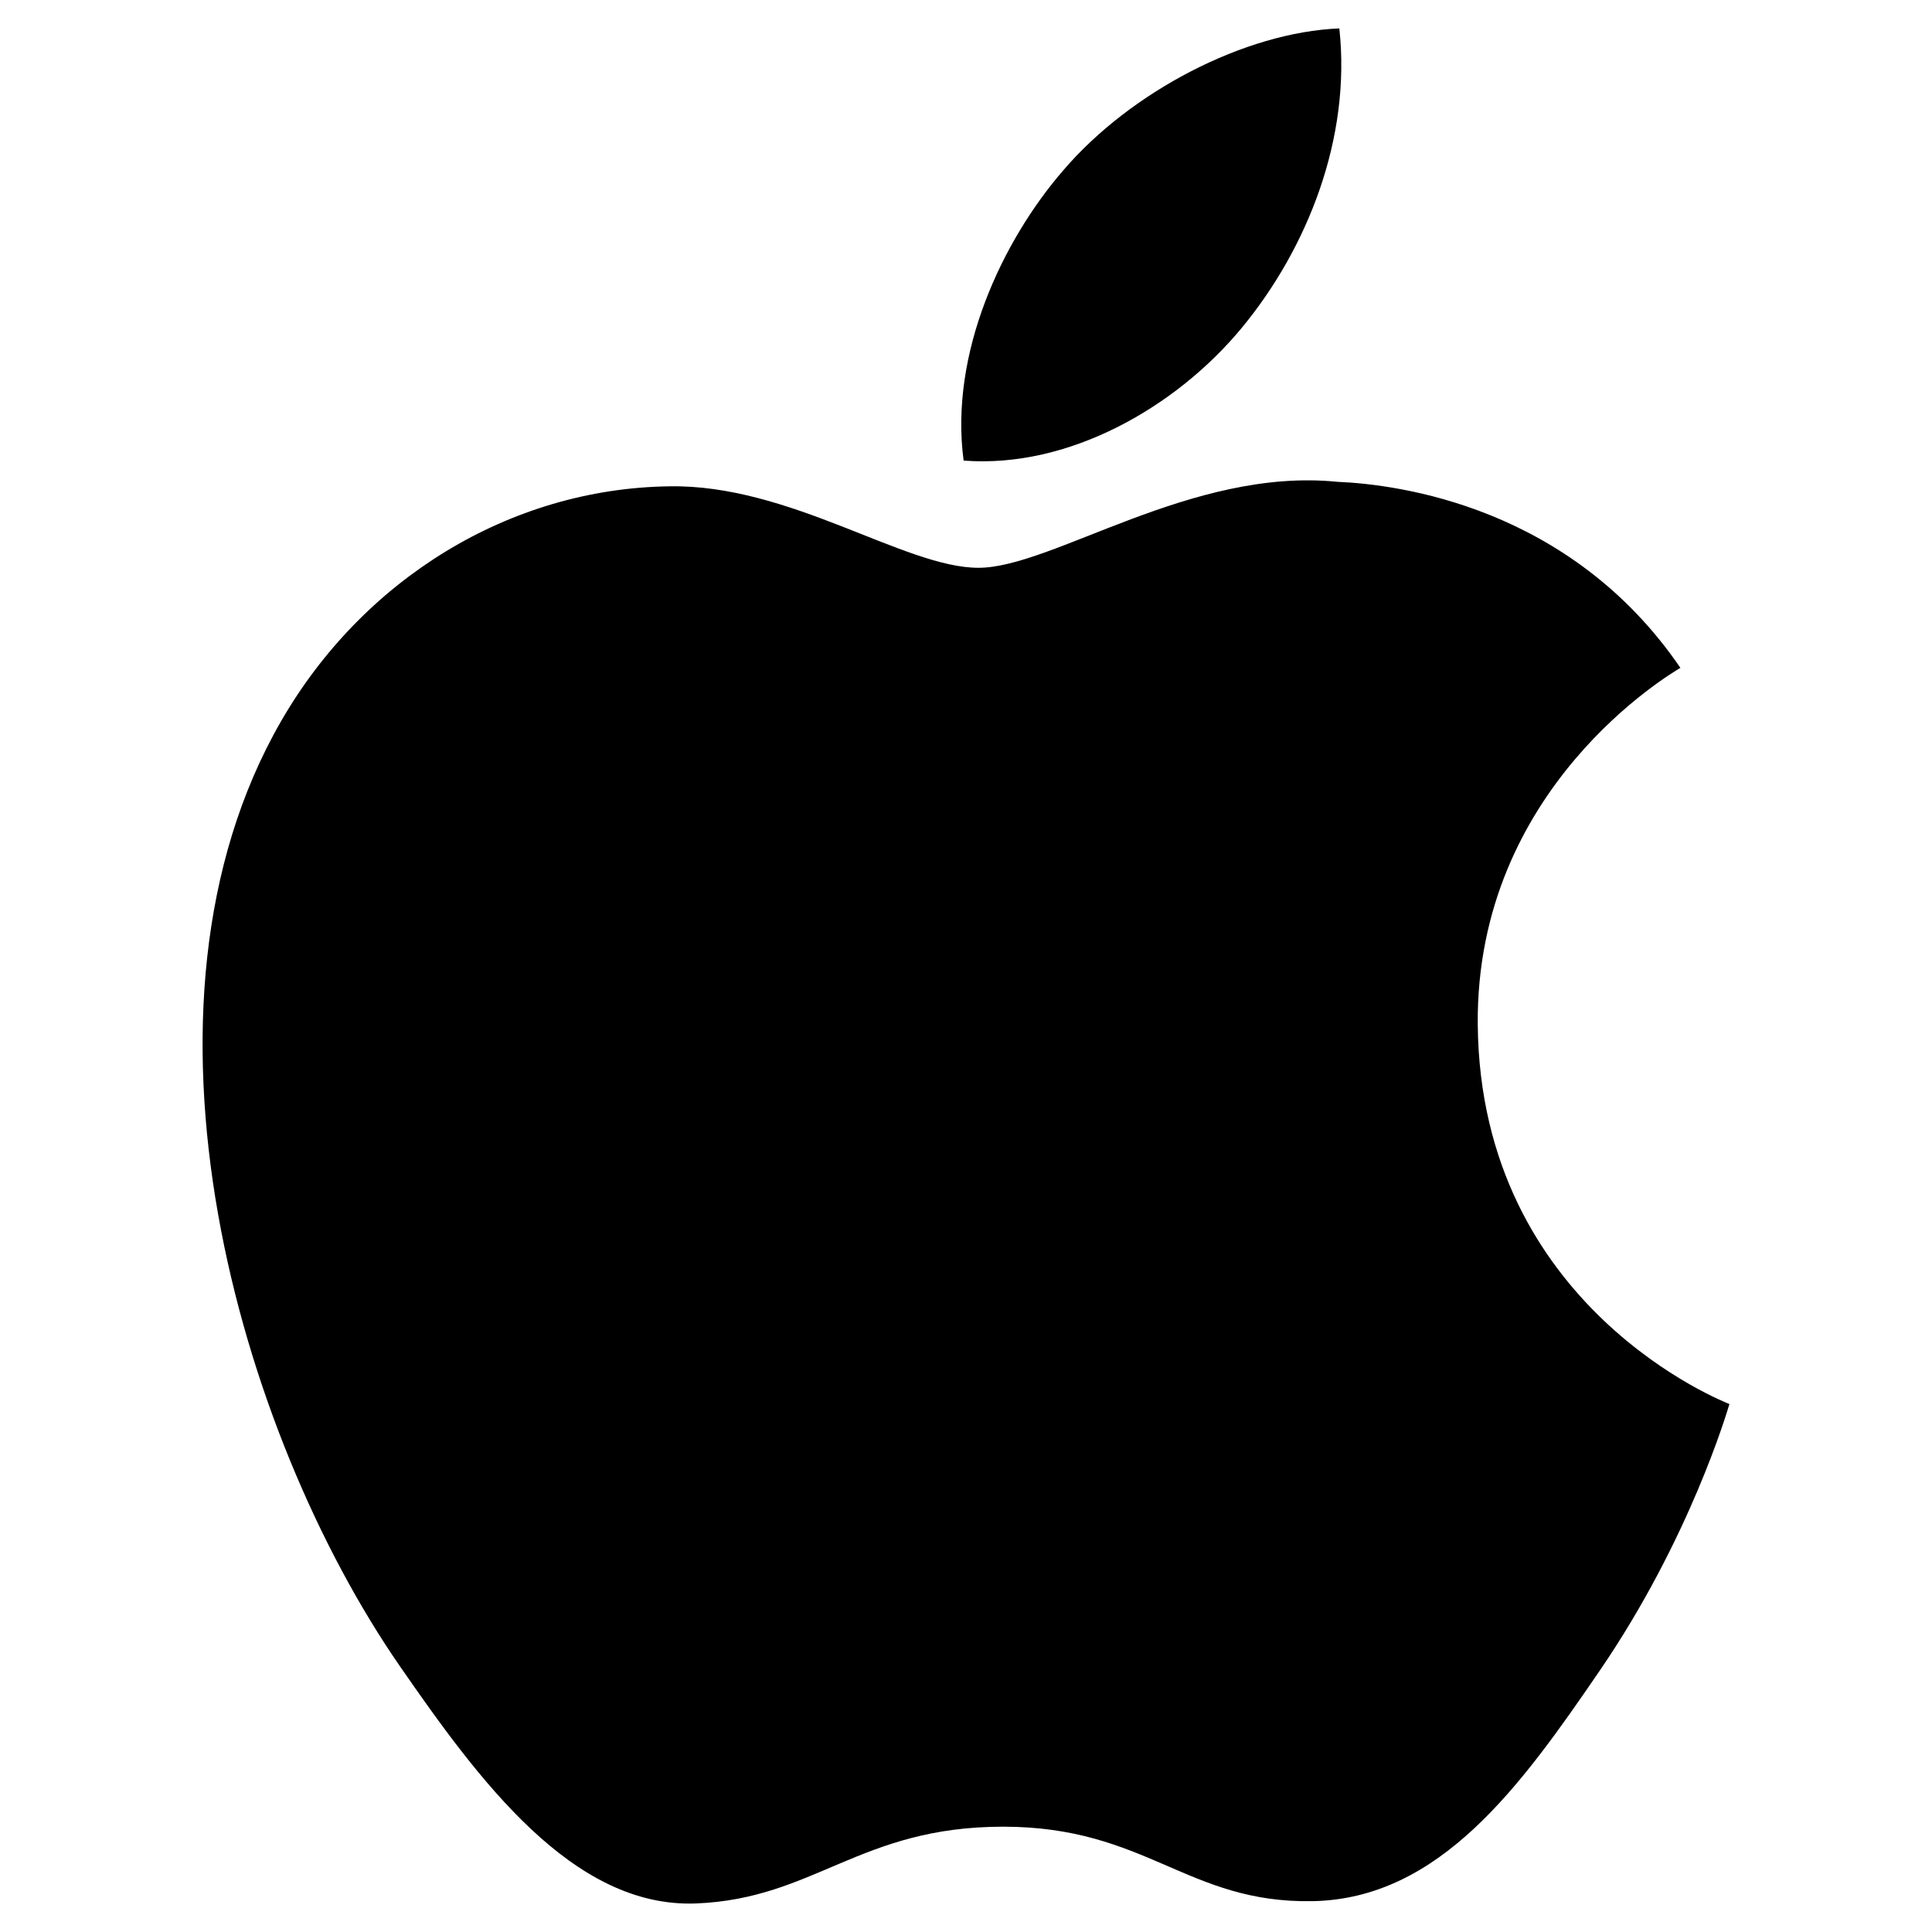
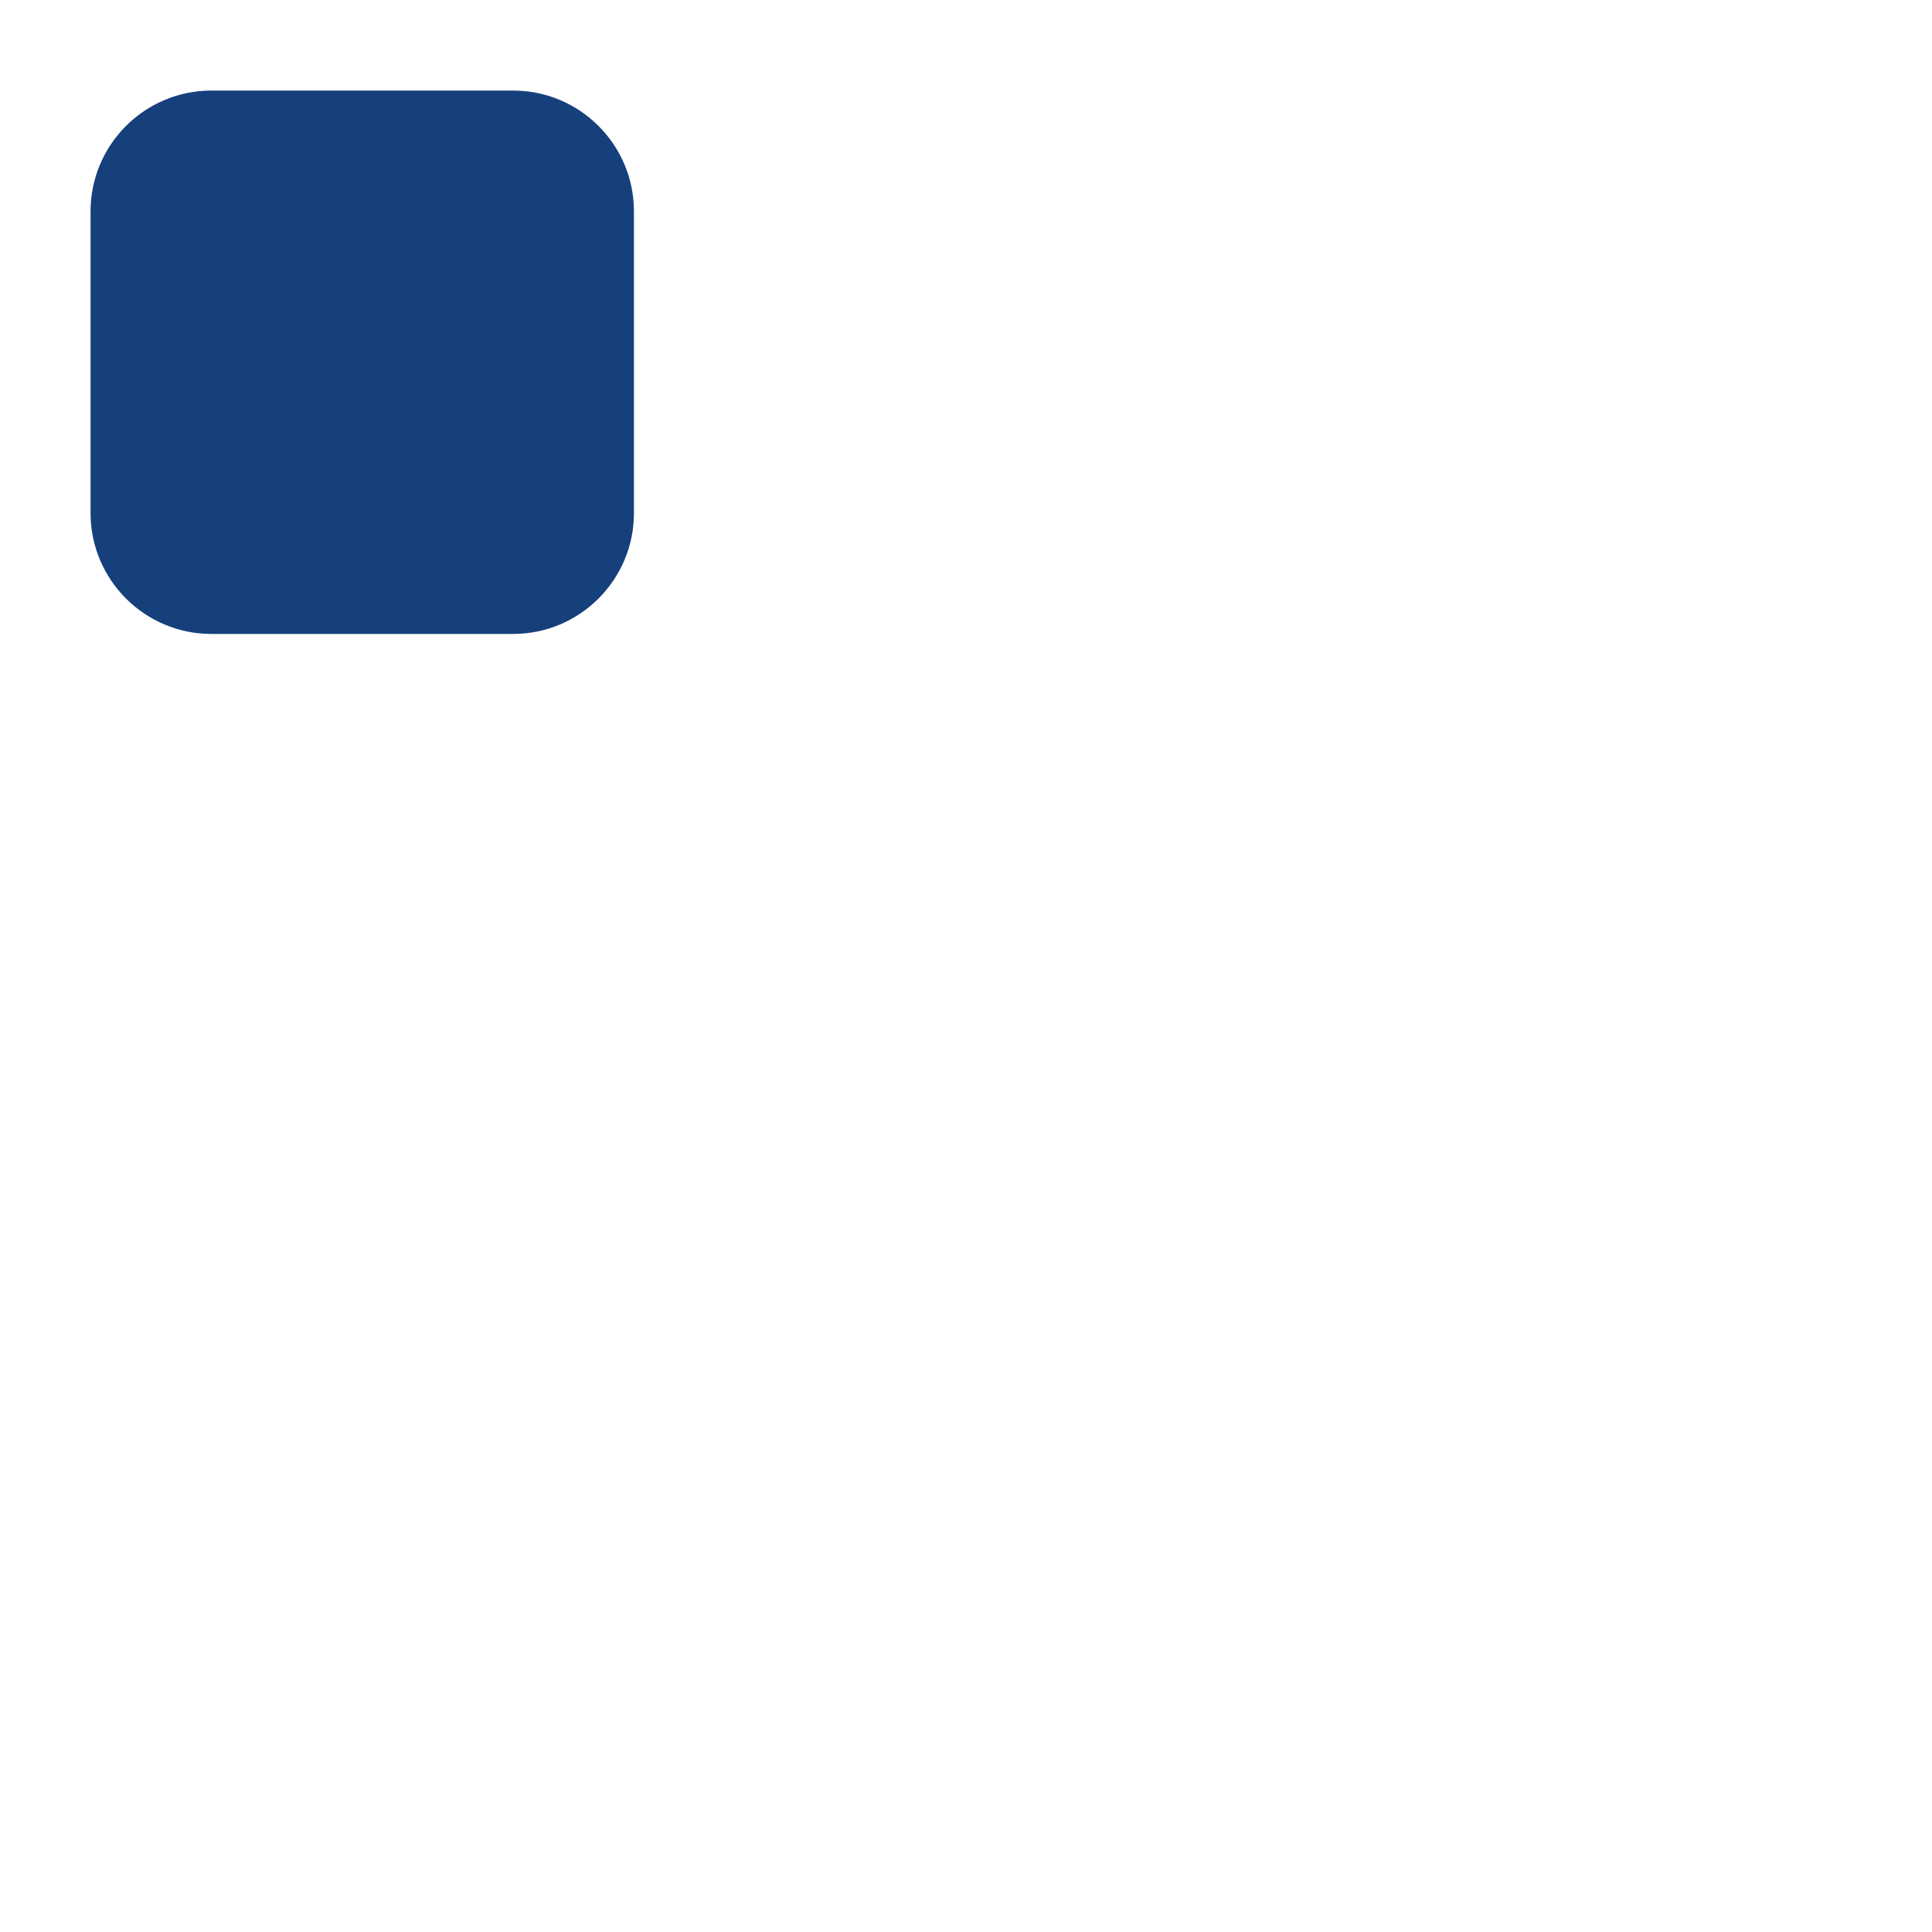
<svg xmlns="http://www.w3.org/2000/svg" viewBox="0 0 128 128">
-   <path d="M97.905 67.885c.174 18.8 16.494 25.057 16.674 25.137-.138.44-2.607 8.916-8.597 17.669-5.178 7.568-10.553 15.108-19.018 15.266-8.318.152-10.993-4.934-20.504-4.934-9.508 0-12.479 4.776-20.354 5.086-8.172.31-14.395-8.185-19.616-15.724C15.822 94.961 7.669 66.8 18.616 47.791c5.438-9.44 15.158-15.417 25.707-15.571 8.024-.153 15.598 5.398 20.503 5.398 4.902 0 14.106-6.676 23.782-5.696 4.051.169 15.421 1.636 22.722 12.324-.587.365-13.566 7.921-13.425 23.639M82.272 21.719c4.338-5.251 7.258-12.563 6.462-19.836-6.254.251-13.816 4.167-18.301 9.416-4.02 4.647-7.54 12.087-6.591 19.216 6.971.54 14.091-3.542 18.43-8.796" />
+   <path fill="#15407c" d="M34,42H14c-4.411,0-8-3.589-8-8V14c0-4.411,3.589-8,8-8h20c4.411,0,8,3.589,8,8v20 C42,38.411,38.411,42,34,42z" />
+   <radialGradient id="rH5S0PHLNw_OwpwiiglKba" cx="32.217" cy="26.315" r="18.488" gradientUnits="userSpaceOnUse">
+     <stop offset=".074" stop-color="#2080f3" />
+     <stop offset="1" stop-color="#53d390" stop-opacity="0" />
+   </radialGradient>
+   <path fill="url(#undefined)" d="M21.216,36.076l-7.05-5.237c-1.555-1.155-1.555-3.521,0-4.677l7.05-5.237 c1.659-1.233,3.909-1.233,5.568,0l7.05,5.237c1.555,1.155,1.555,3.521,0,4.677l-7.05,5.237 C25.125,37.308,22.875,37.308,21.216,36.076z" />
+   <radialGradient id="rH5S0PHLNw_OwpwiiglKbb" cx="21.652" cy="36" r="13.714" gradientTransform="matrix(.4789 -.8779 1.6064 .8762 -46.546 23.465)" gradientUnits="userSpaceOnUse">
+     <stop offset=".074" stop-color="#50ce96" stop-opacity=".941" />
+     <stop offset="1" stop-color="#2080f2" stop-opacity="0" />
+   </radialGradient>
+   <path fill="url(#undefined)" d="M21.216,36.076l-7.05-5.237c-1.555-1.155-1.555-3.521,0-4.677l7.05-5.237 c1.659-1.233,3.909-1.233,5.568,0l7.05,5.237c1.555,1.155,1.555,3.521,0,4.677l-7.05,5.237 C25.125,37.308,22.875,37.308,21.216,36.076z" />
+   <radialGradient id="rH5S0PHLNw_OwpwiiglKbc" cx="10.043" cy="20.348" r="25.25" gradientUnits="userSpaceOnUse">
+     <stop offset=".393" stop-color="#ef5d57" />
+     <stop offset="1" stop-color="#e36001" stop-opacity="0" />
+   </radialGradient>
+   <path fill="url(#undefined)" d="M21.216,27.076l-7.05-5.237c-1.555-1.155-1.555-3.521,0-4.677l7.05-5.237 c1.659-1.233,3.909-1.233,5.568,0l7.05,5.237c1.555,1.155,1.555,3.521,0,4.677l-7.05,5.237 C25.125,28.308,22.875,28.308,21.216,27.076z" />
+   <radialGradient id="rH5S0PHLNw_OwpwiiglKbd" cx="24.489" cy="11.641" r="21.038" gradientTransform="matrix(-.0232 .9997 -.8673 -.0202 35.155 -12.606)" gradientUnits="userSpaceOnUse">
+     <stop offset=".064" stop-color="#eb6ad0" />
+     <stop offset=".158" stop-color="#eb69c5" stop-opacity=".899" />
+     <stop offset=".324" stop-color="#e968a8" stop-opacity=".722" />
+     <stop offset=".54" stop-color="#e86679" stop-opacity=".491" />
+     <stop offset=".797" stop-color="#e56339" stop-opacity=".217" />
+     <stop offset="1" stop-color="#e36001" stop-opacity="0" />
+   </radialGradient>
+   <path fill="url(#undefined)" d="M21.216,27.076l-7.05-5.237c-1.555-1.155-1.555-3.521,0-4.677l7.05-5.237 c1.659-1.233,3.909-1.233,5.568,0l7.05,5.237c1.555,1.155,1.555,3.521,0,4.677l-7.05,5.237 C25.125,28.308,22.875,28.308,21.216,27.076z" />
</svg>
